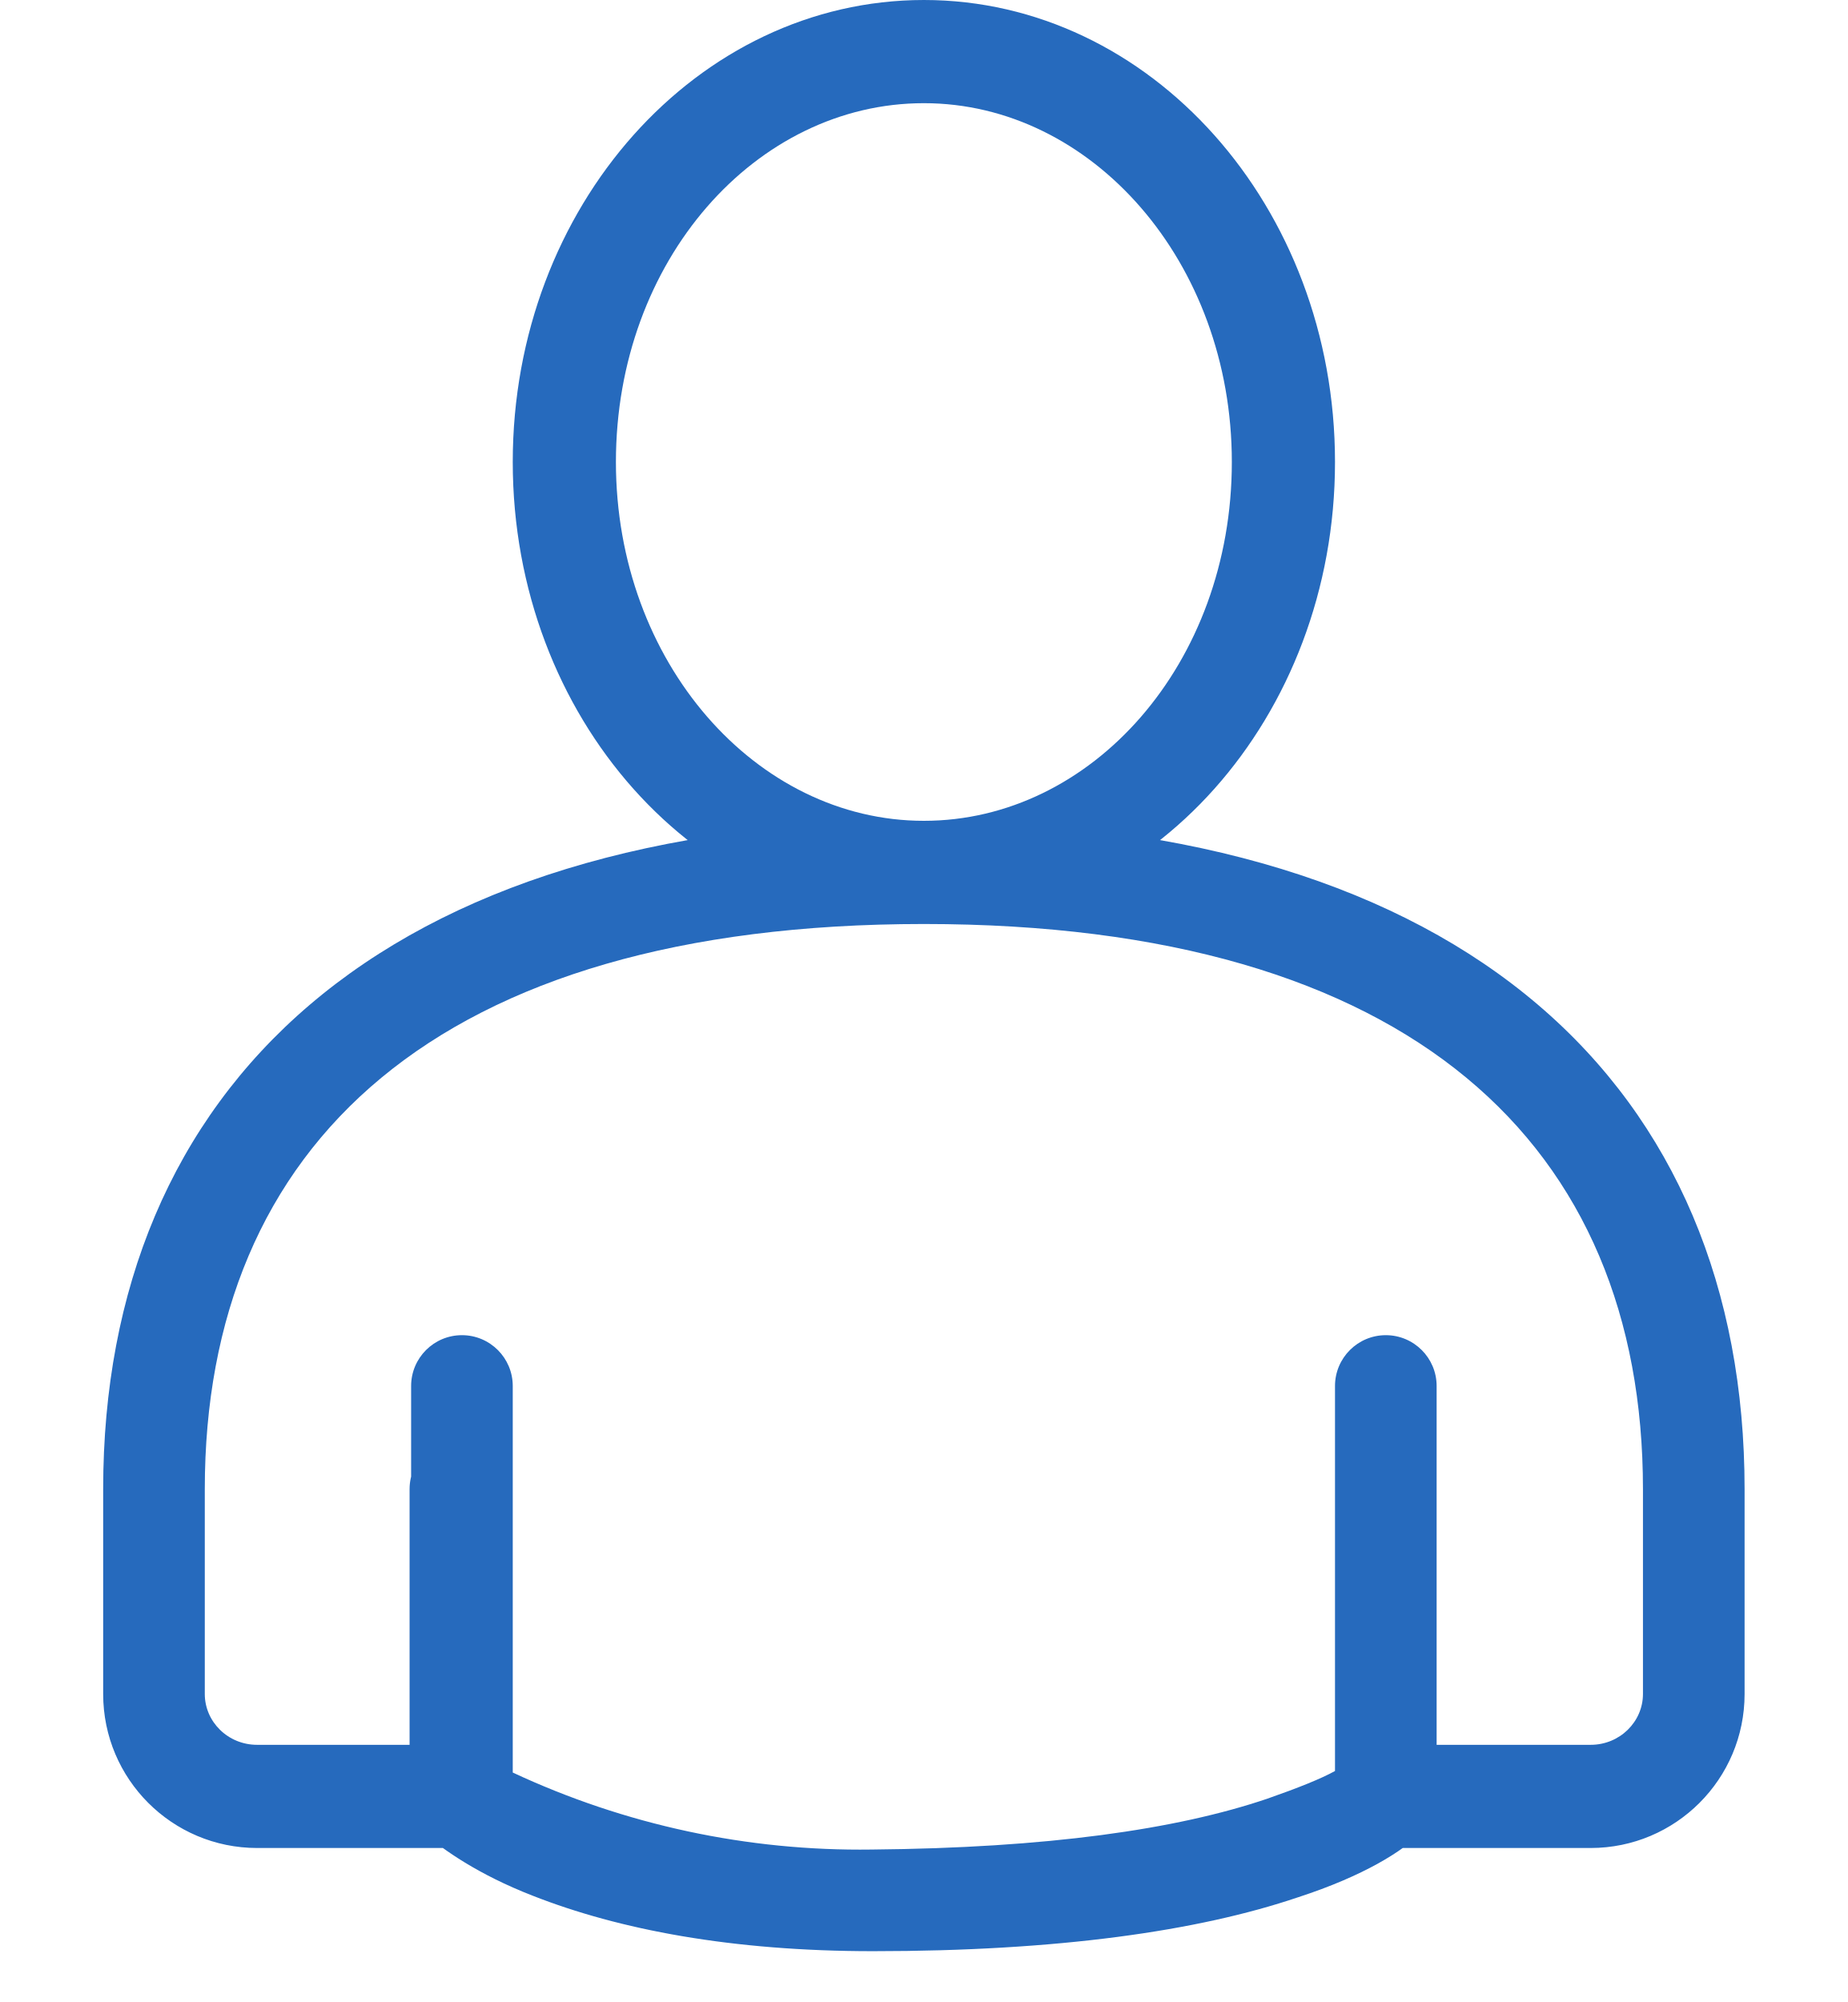
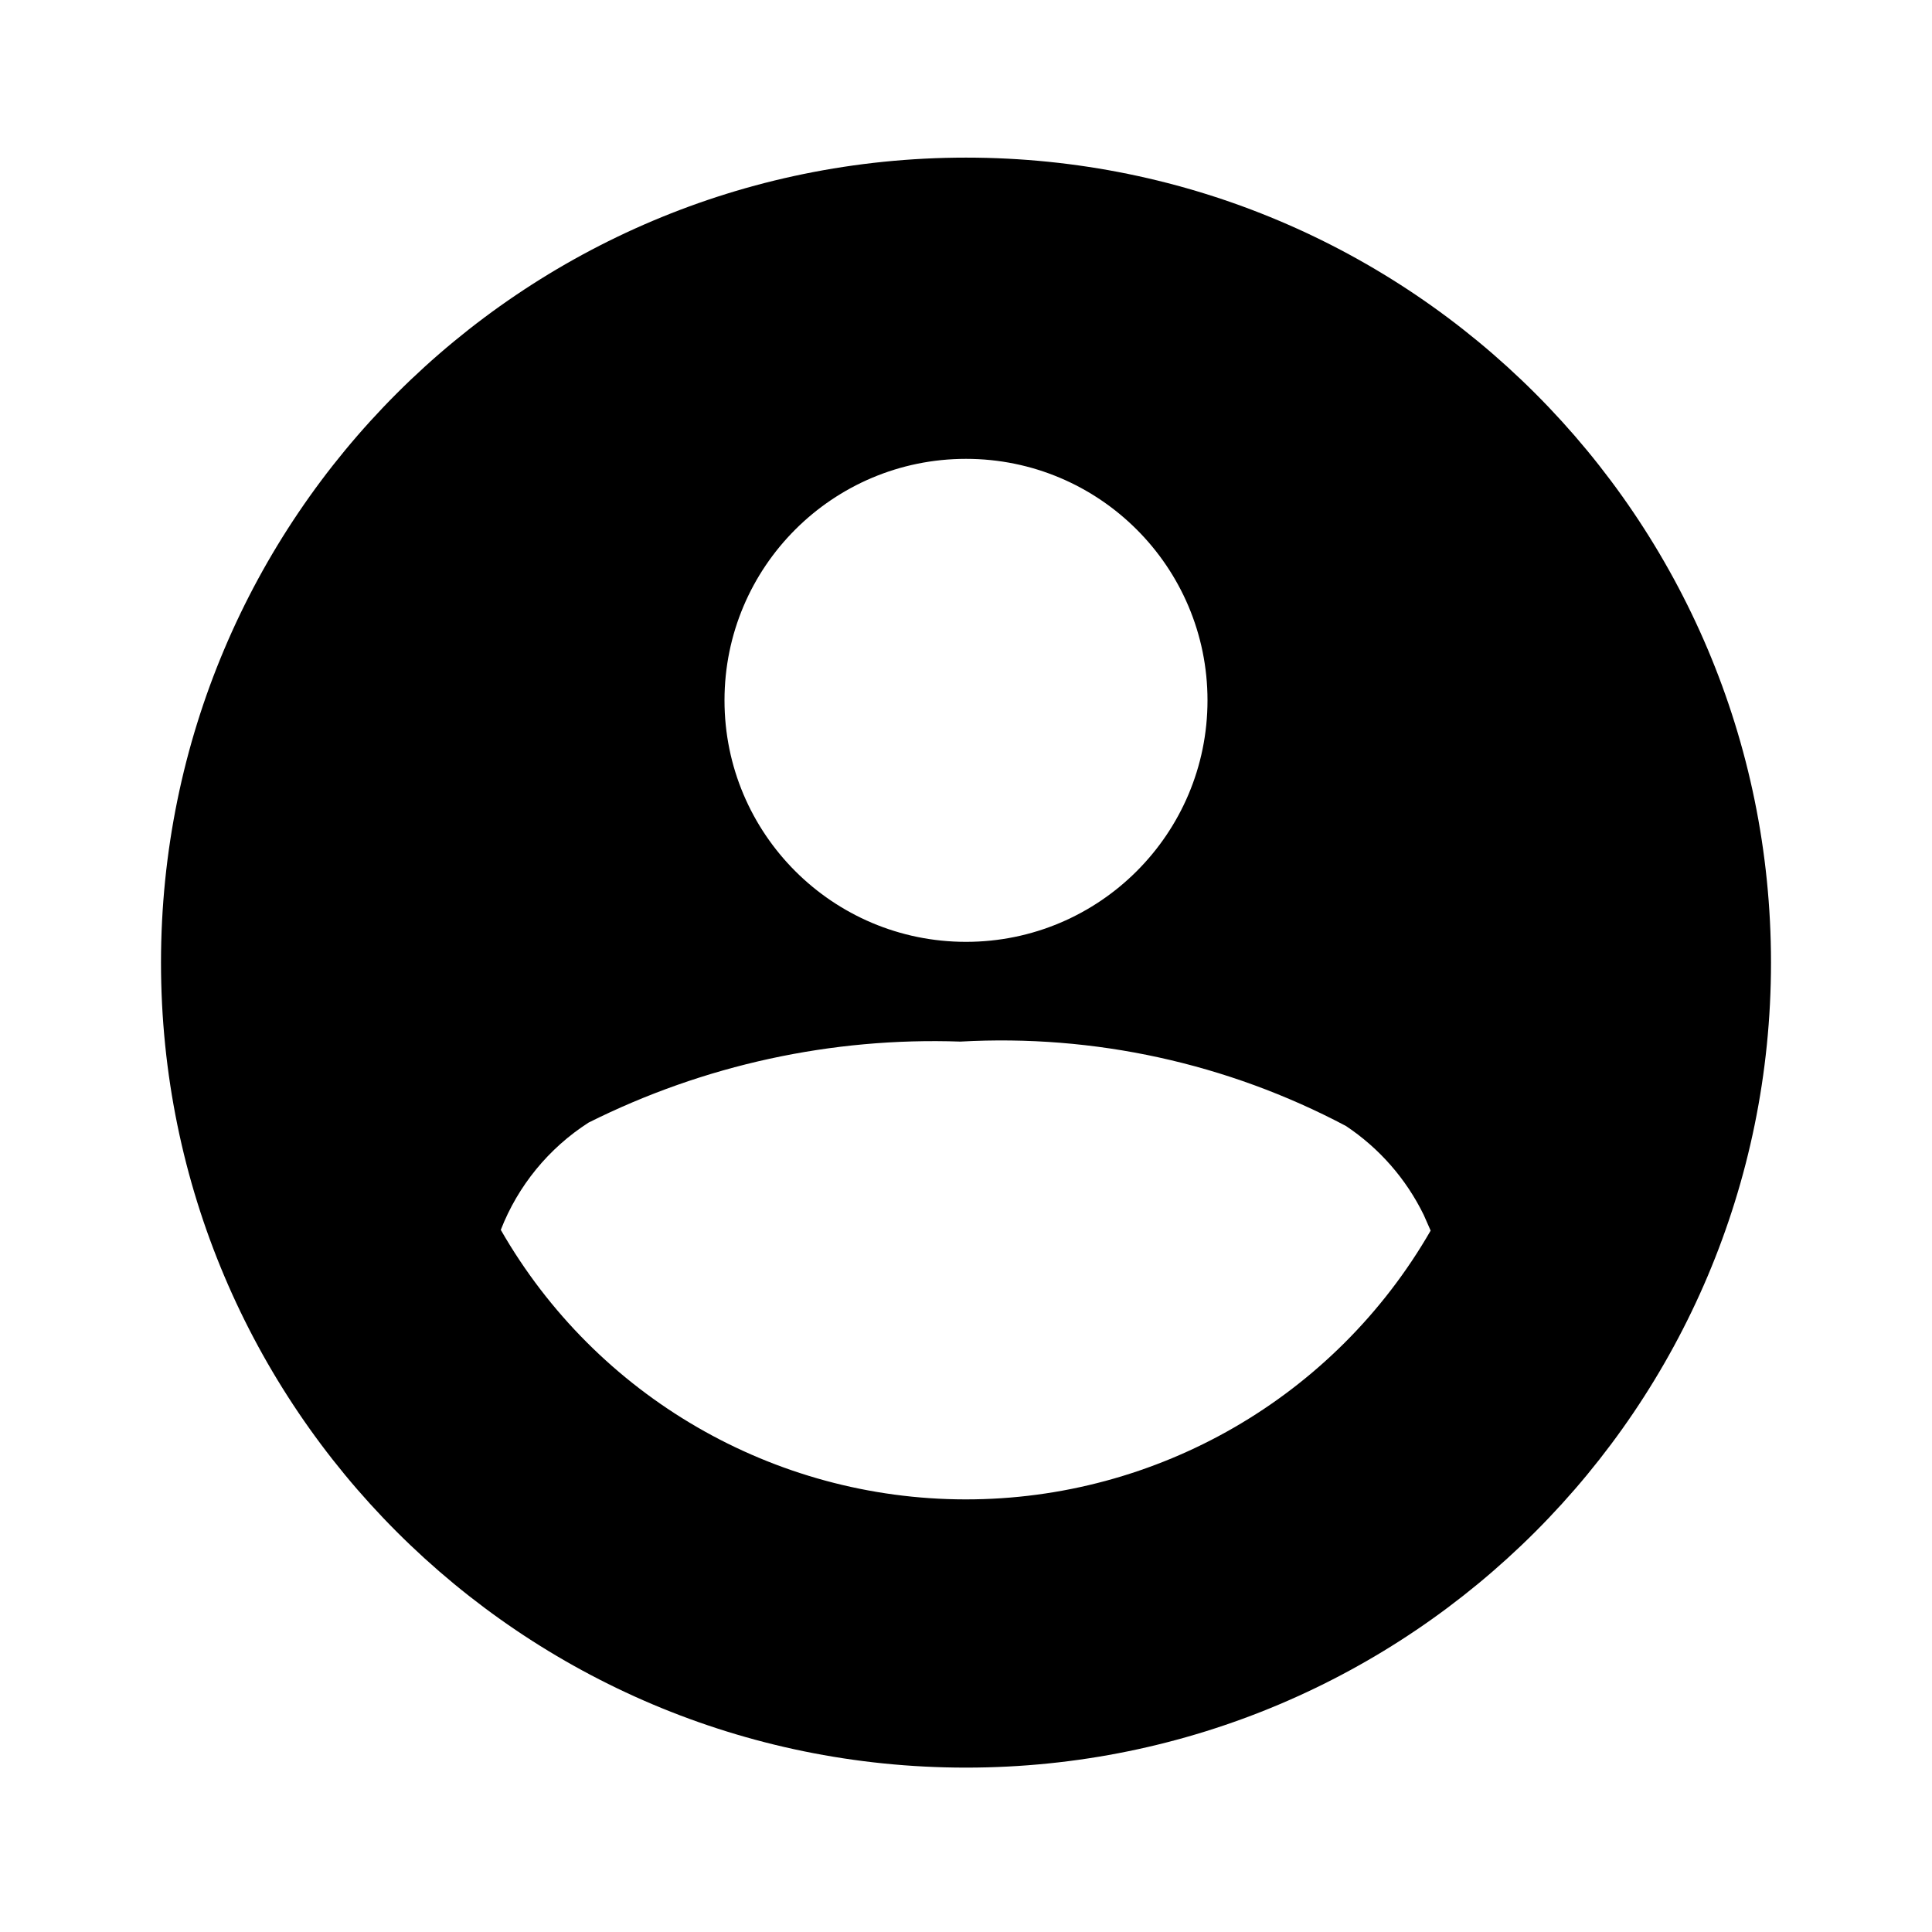
- <svg xmlns="http://www.w3.org/2000/svg" viewBox="0 0 12 13">
-   <path d="M2.67 11.33V9a.33.33 0 0 1 .66 0v2.67c0 .18-.15.33-.33.33H1.67a1 1 0 0 1-1-1V9.67c0-2.6 1.8-4.34 5.33-4.34 3.53 0 5.33 1.74 5.33 4.34V11a1 1 0 0 1-1 1H9a.33.33 0 0 1-.33-.33V9a.33.33 0 1 1 .66 0v2.33h1c.19 0 .34-.15.34-.33V9.67C10.67 7.44 9.17 6 6 6S1.33 7.44 1.33 9.67V11c0 .18.15.33.34.33h1zm3.33-6c1.09 0 2-1.02 2-2.33C8 1.7 7.09.67 6 .67 4.91.67 4 1.69 4 3c0 1.3.91 2.33 2 2.33zM6 6C4.53 6 3.33 4.66 3.33 3S4.53 0 6 0s2.67 1.34 2.67 3S7.47 6 6 6zm2.67 3.67a.33.33 0 1 1 .66 0v2c0 .09-.03.17-.1.23-.12.12-.37.28-.8.42-.65.22-1.56.35-2.76.35-.92 0-1.65-.14-2.21-.36-.36-.14-.58-.3-.7-.4a.33.33 0 0 1-.1-.24v-2a.33.33 0 1 1 .67 0v1.84a5.33 5.33 0 0 0 2.33.5c1.14-.01 1.98-.13 2.57-.33.2-.07.35-.13.44-.18V9.67z" fill="#266ABD" />
+ <svg xmlns="http://www.w3.org/2000/svg" viewBox="0 0 24 24">
+   <path d="M12 1.958c5.523 0 10 4.477 10 10s-4.477 10-10 10-10-4.477-10-10 4.477-10 10-10zm.286 10.968l-.356.013a9.579 9.579 0 00-4.618 1.006 2.783 2.783 0 00-1.091 1.333 6.66 6.66 0 0011.551.009l-.086-.195a2.806 2.806 0 00-.967-1.105 9.141 9.141 0 00-4.789-1.048zM12 5.7a3 3 0 100 6 3 3 0 000-6z" fill="#000" fill-rule="evenodd" />
</svg>
